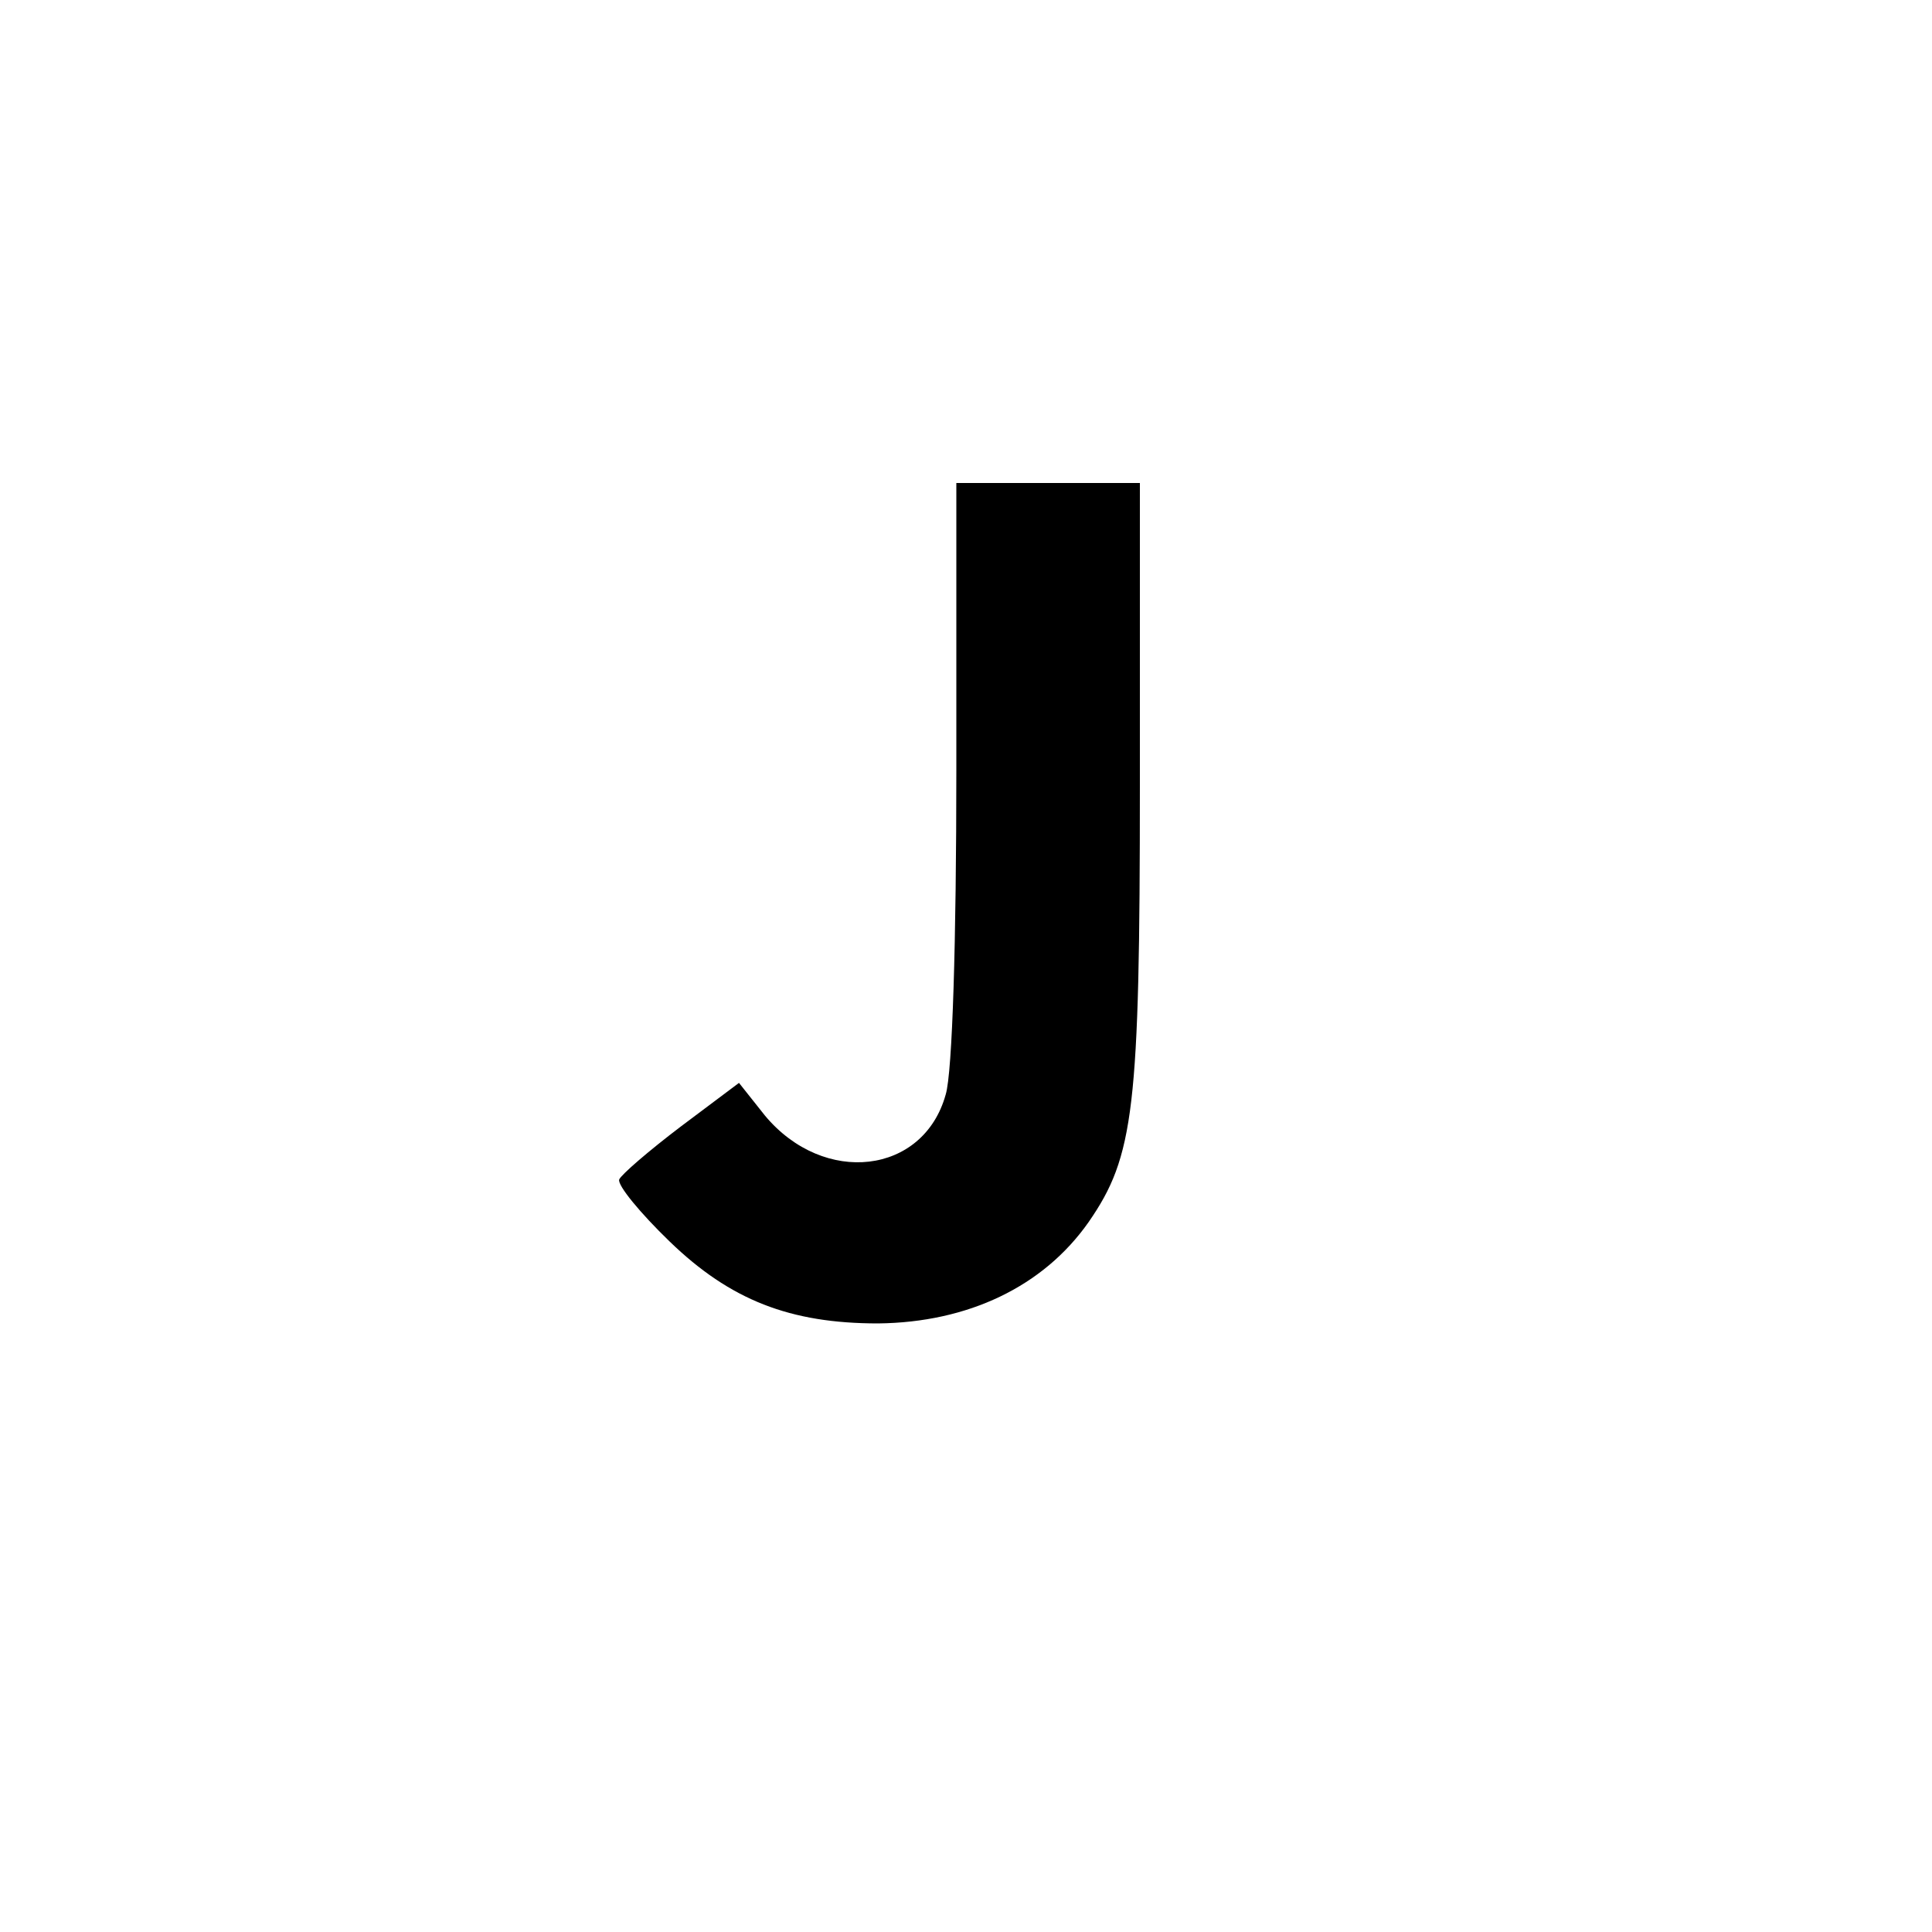
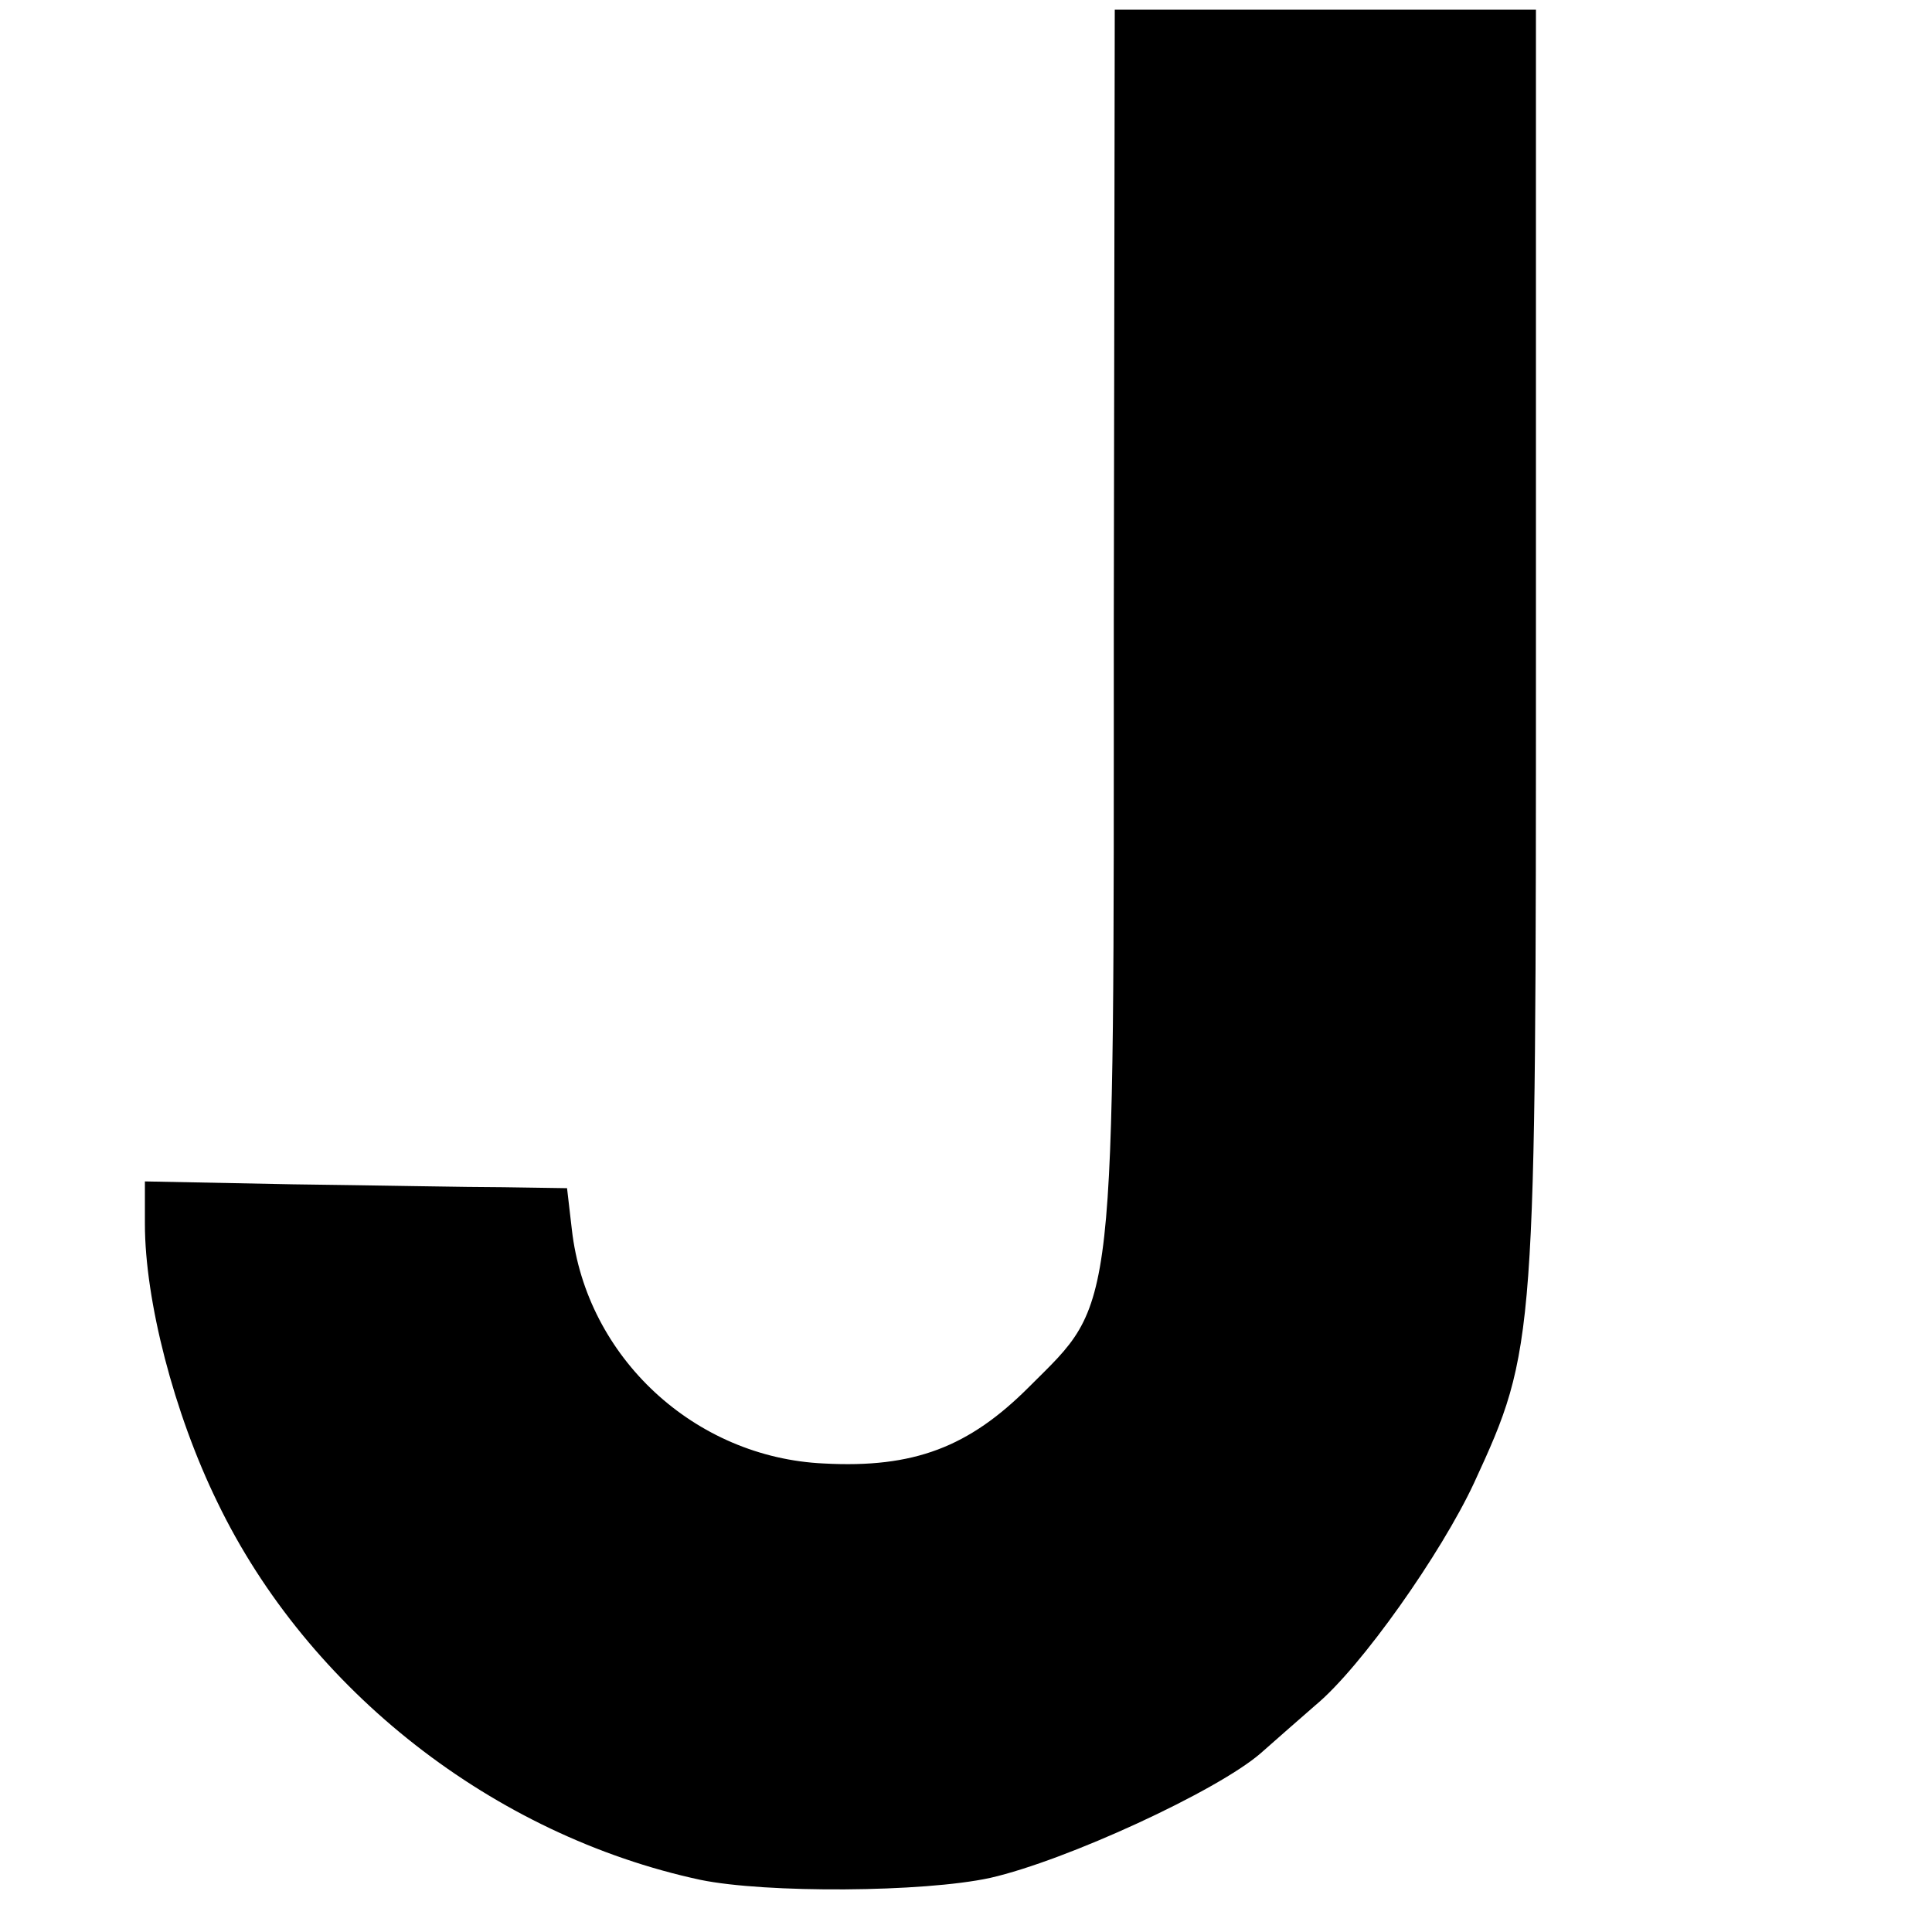
<svg xmlns="http://www.w3.org/2000/svg" version="1.0" width="200pt" height="200pt" viewBox="0 0 200 200" preserveAspectRatio="xMidYMid meet">
  <g transform="translate(0,200) scale(0.1,-0.1)" fill="#000000" stroke="none">
-     <path d="M990 1203 c0 -176 -4 -313 -11 -336 -23 -83 -126 -95 -187 -22 l-27 34 -60 -45 c-33 -25 -62 -50 -64 -55 -2 -6 22 -35 52 -64 63 -61 125 -85 216 -85 93 1 171 38 218 105 47 68 53 117 53 452 l0 313 -95 0 -95 0 0 -297z" />
+     <path d="M1153 1357 c0 -731 3 -702 -88 -793 -62 -62 -119 -84 -212 -79 -134 6 -246 110 -261 242 l-5 43 -66 1 c-36 0 -135 2 -218 3 l-153 3 0 -44 c0 -79 30 -196 75 -288 94 -195 286 -345 500 -391 68 -14 231 -13 300 2 79 18 235 90 280 129 17 15 42 37 57 50 47 39 130 157 164 230 64 139 64 144 64 869 l0 656 -218 0 -218 0 -1 -633z" />
  </g>
</svg>
